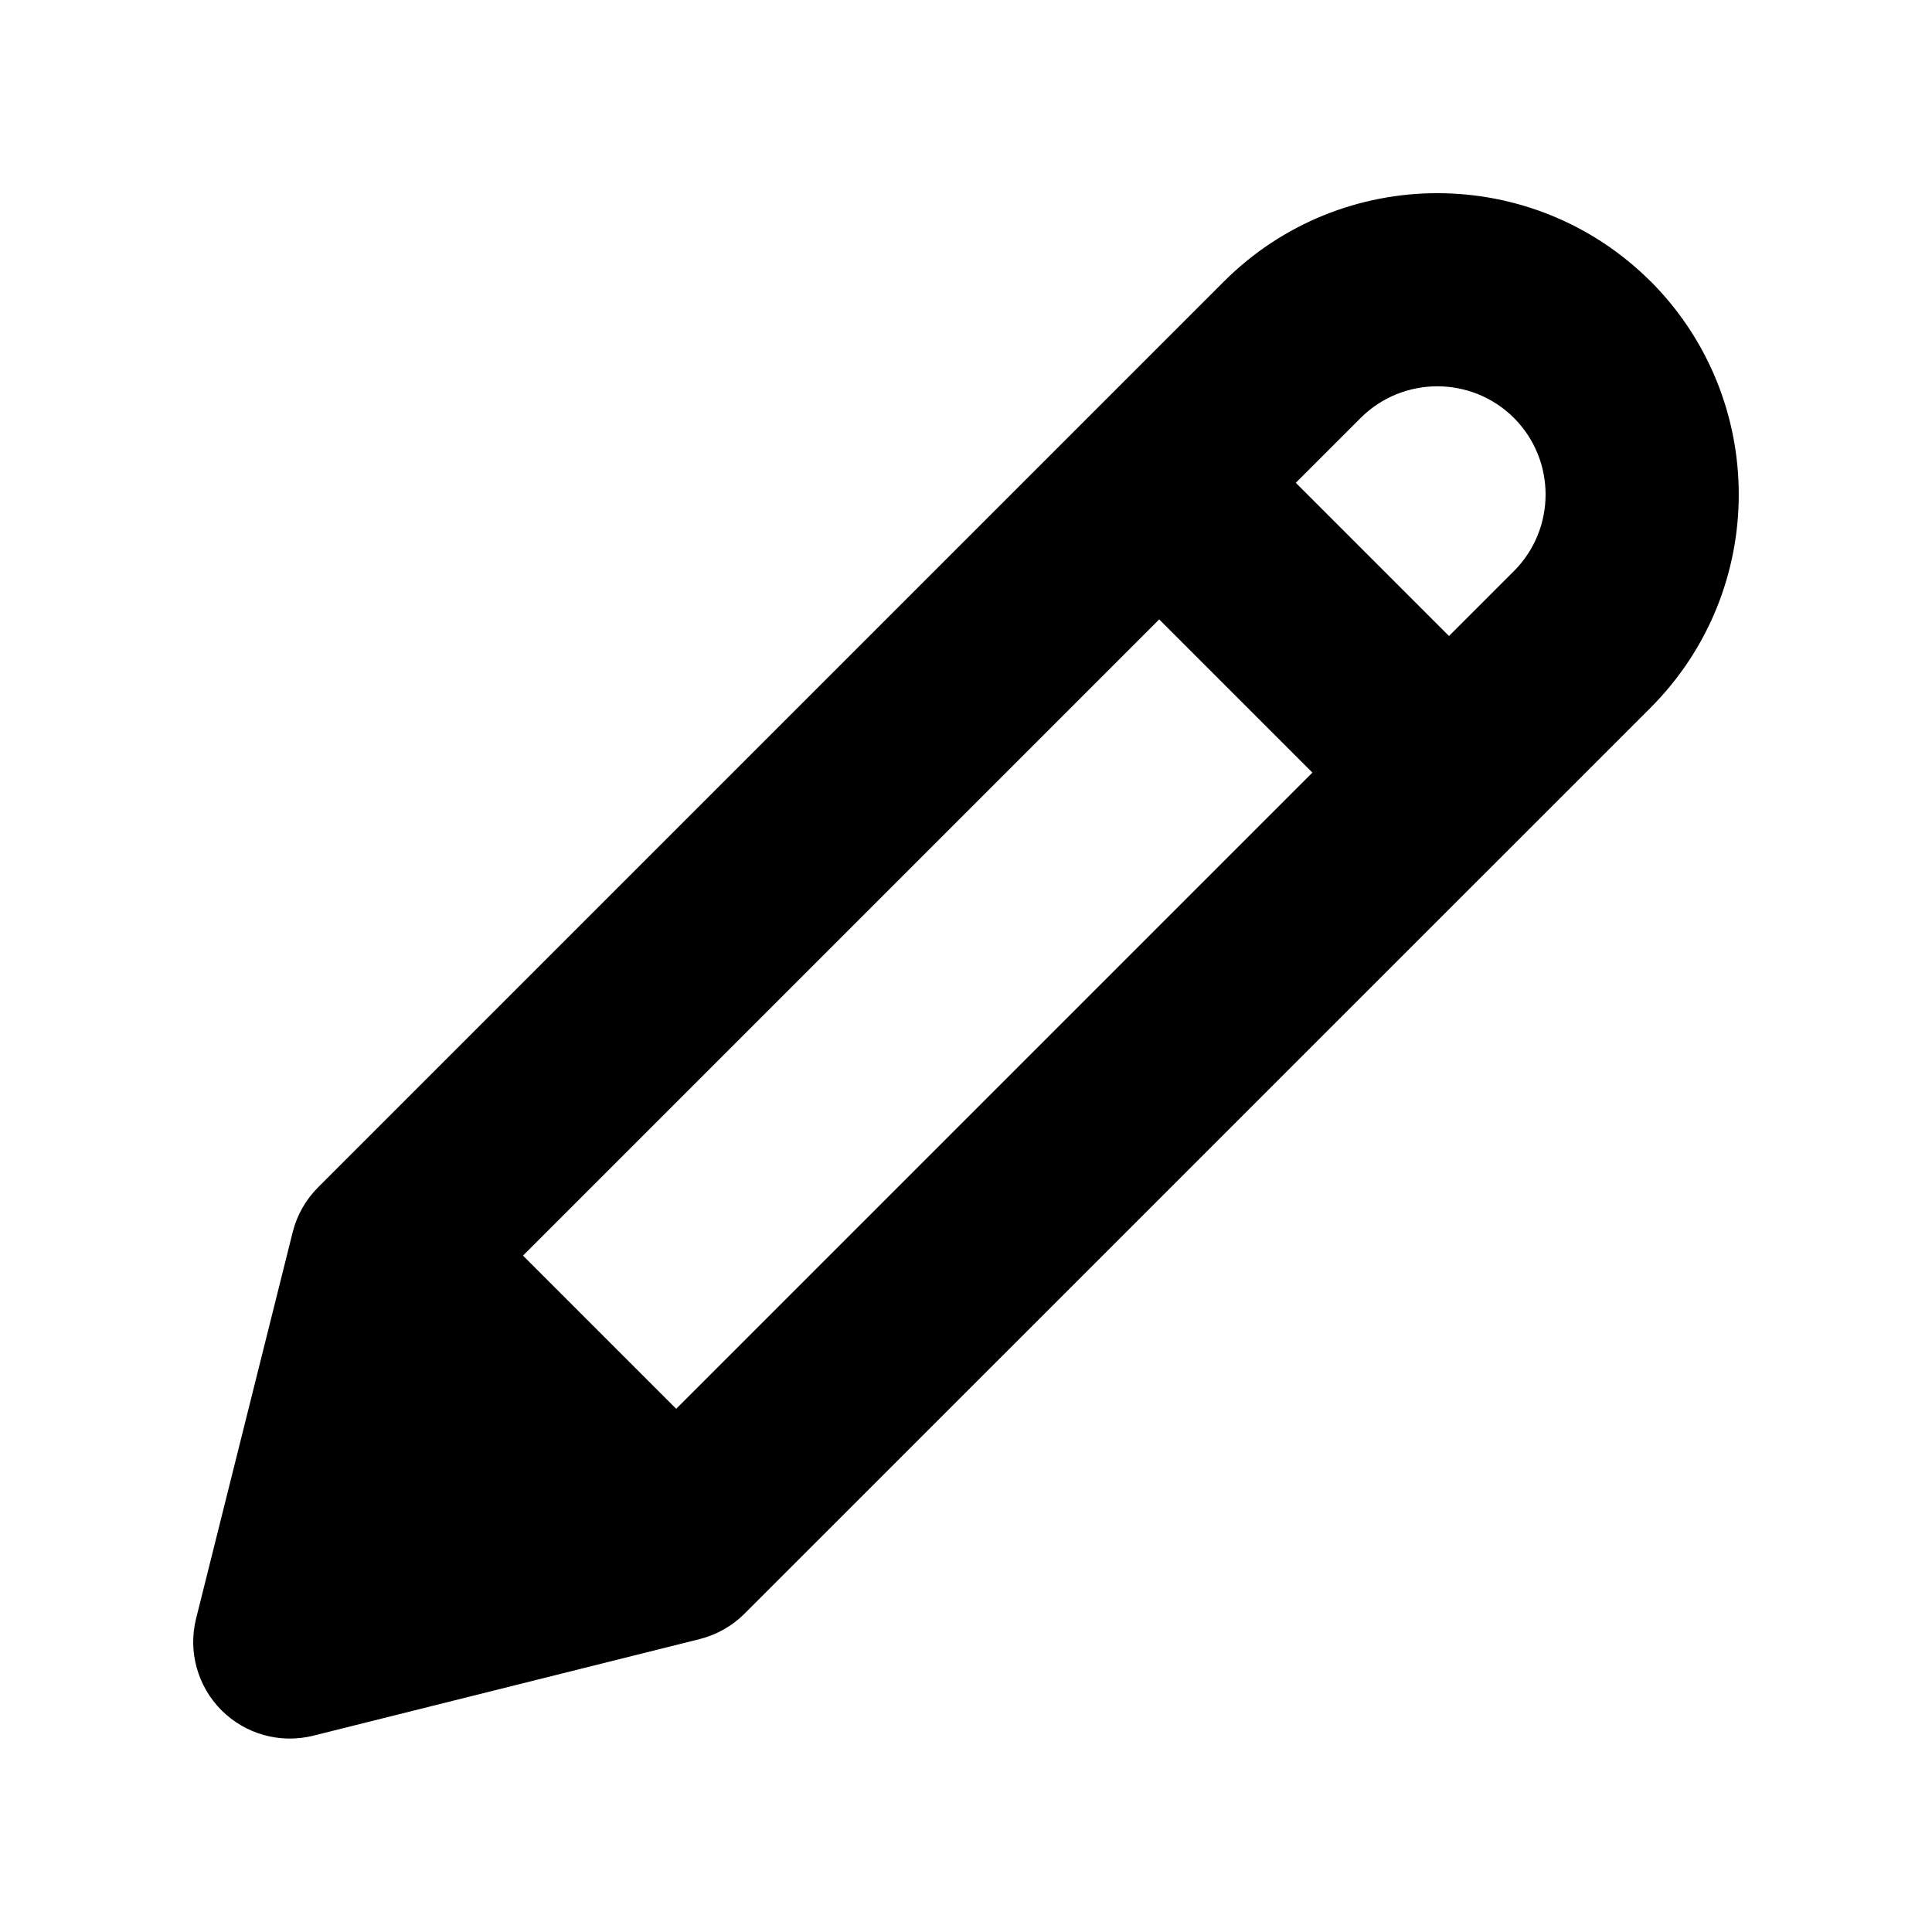
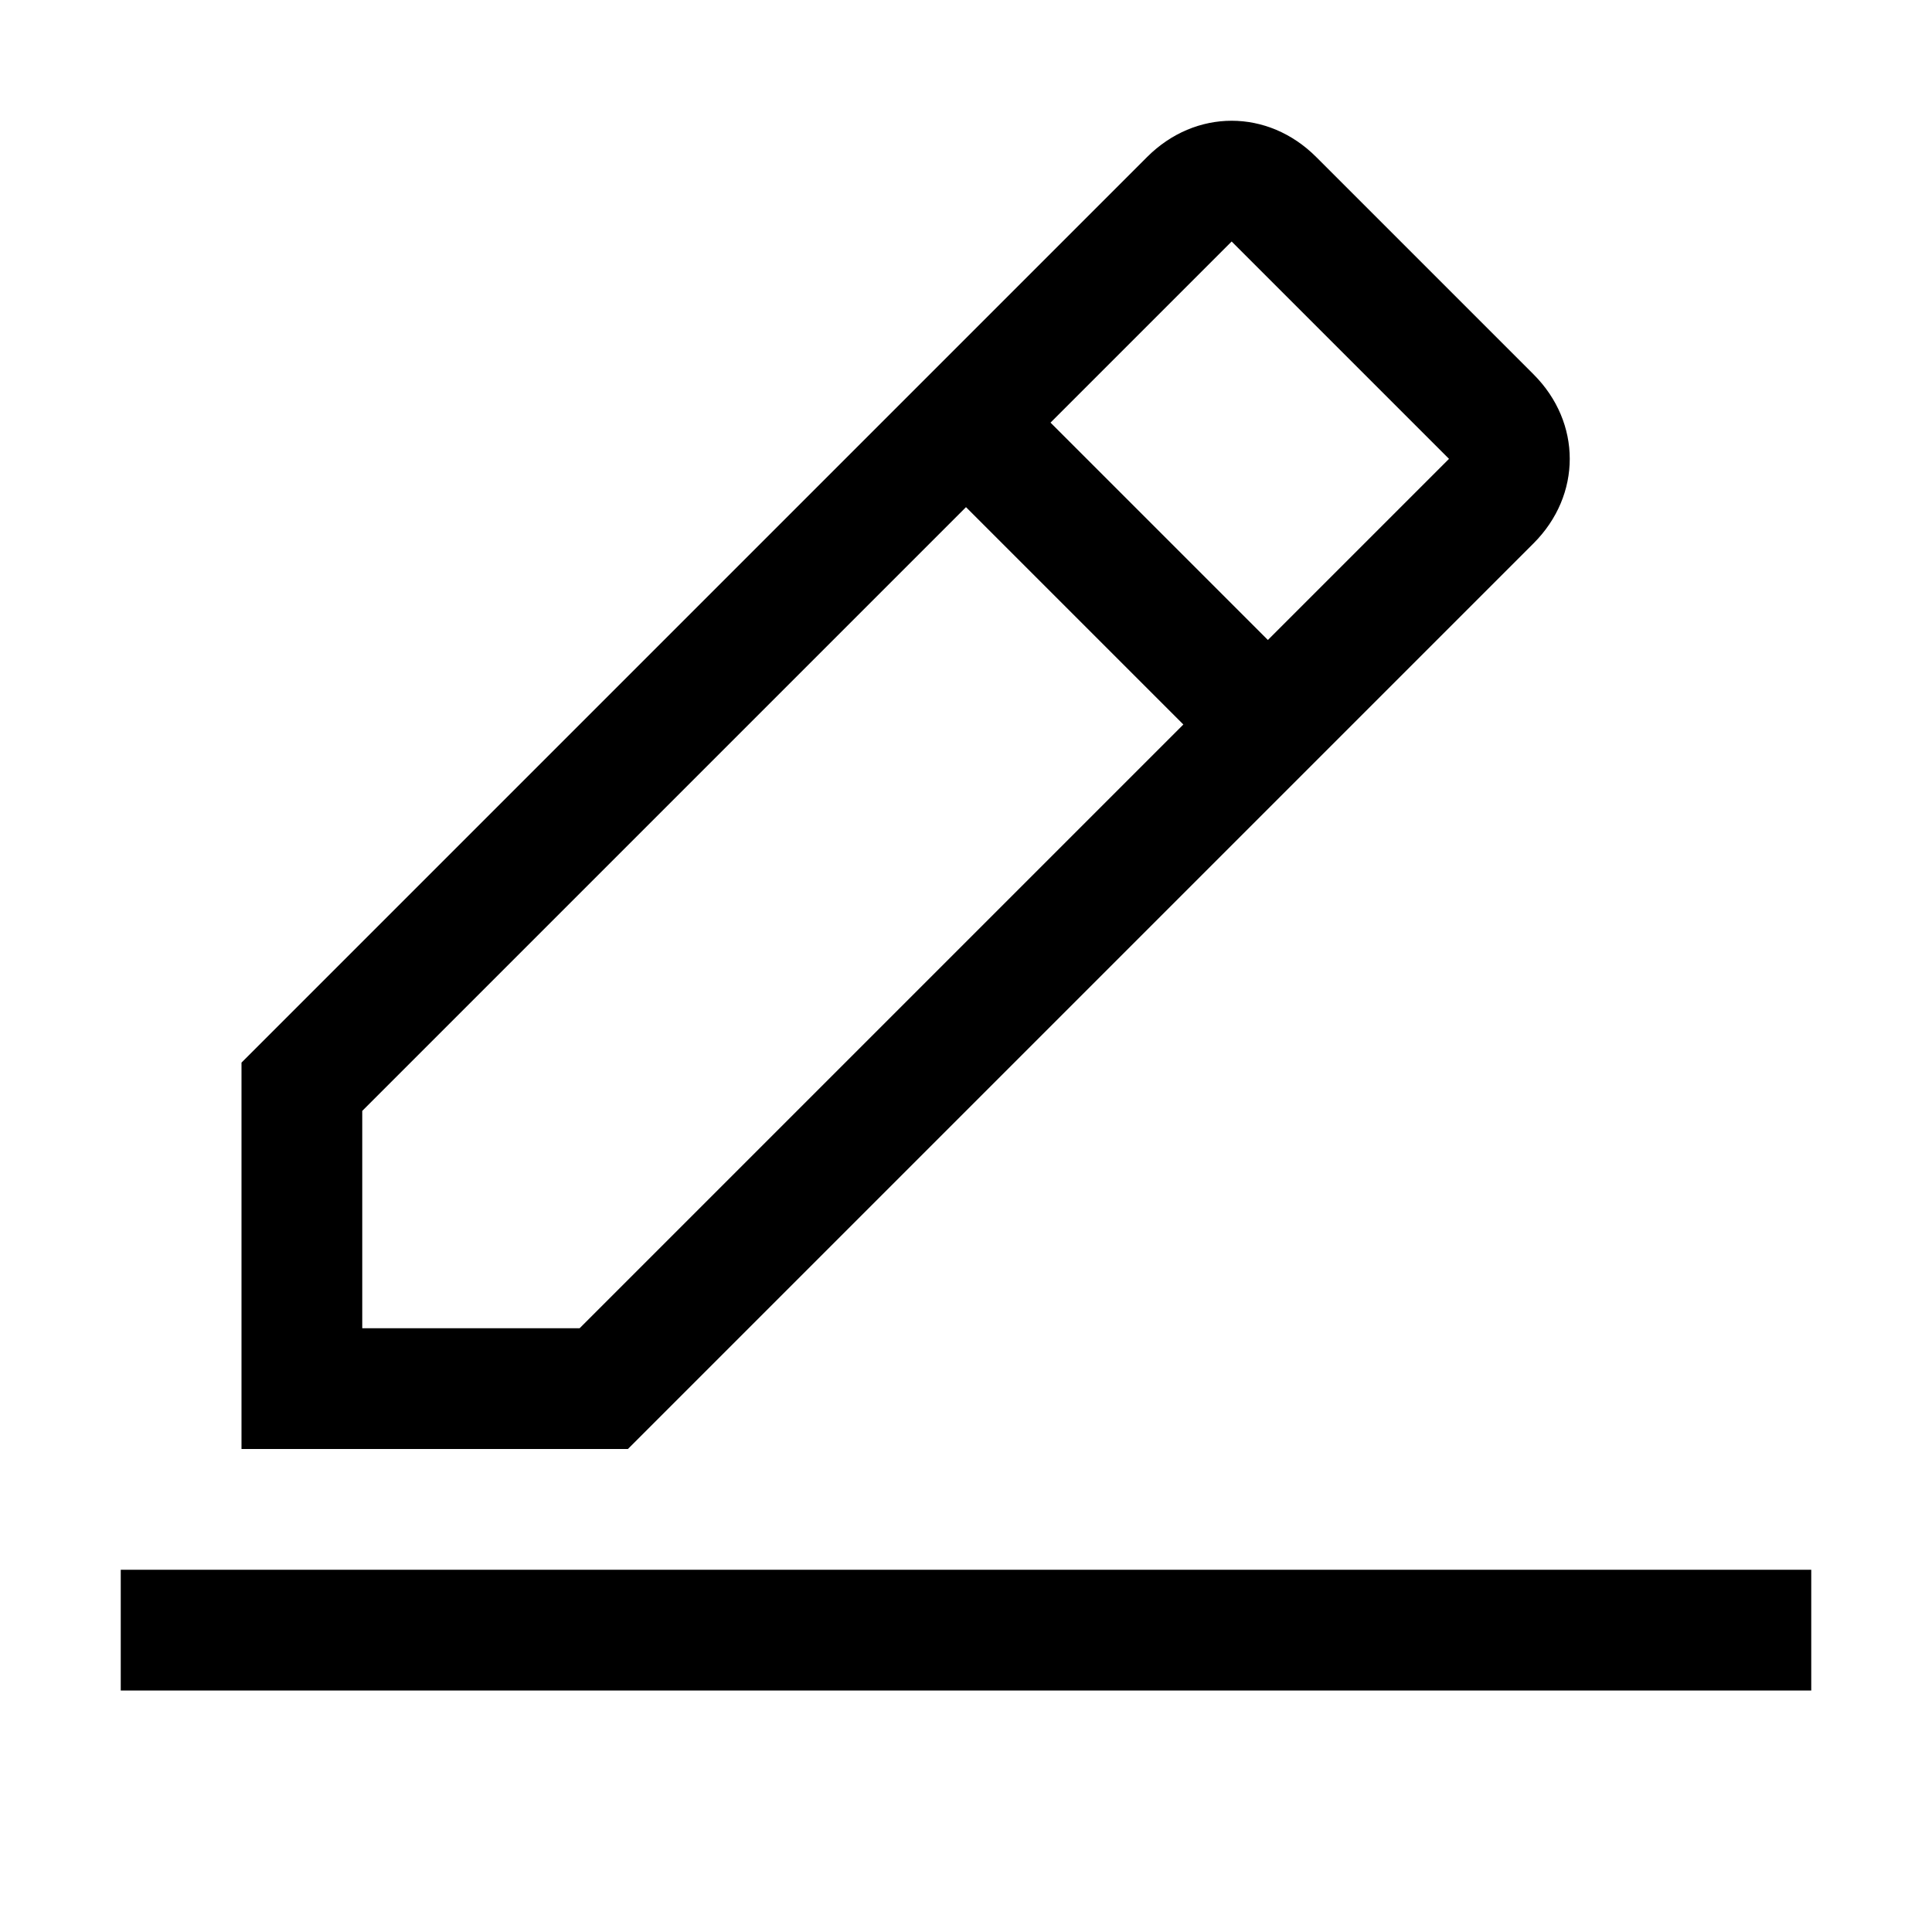
- <svg xmlns="http://www.w3.org/2000/svg" viewBox="0 0 20 20">
-   <path d="M17.086 2.912a3.126 3.126 0 0 0-4.414 0l-9.379 9.379a.998.998 0 0 0-.263.464l-1 4a1 1 0 0 0 1.212 1.213l4-1c.176-.044.337-.135.465-.263l9.38-9.379a3.125 3.125 0 0 0 0-4.414zm-1.414 3L15 6.584l-1.586-1.586.672-.672a1.125 1.125 0 0 1 1.586 0 1.123 1.123 0 0 1 0 1.586zM5.414 12.998L12 6.412l1.586 1.586L7 14.584l-1.586-1.586z" fill-rule="evenodd" />
+ <svg xmlns="http://www.w3.org/2000/svg" fill="currentColor" width="32" height="32" viewBox="0 0 32 32" aria-hidden="true">
+   <path d="M2 26H30V28H2zM25.4 9c.8-.8.8-2 0-2.8 0 0 0 0 0 0l-3.6-3.6c-.8-.8-2-.8-2.8 0 0 0 0 0 0 0l-15 15V24h6.4L25.4 9zM20.4 4L24 7.6l-3 3L17.4 7 20.4 4zM6 22v-3.6l10-10 3.6 3.6-10 10H6z" />
</svg>
